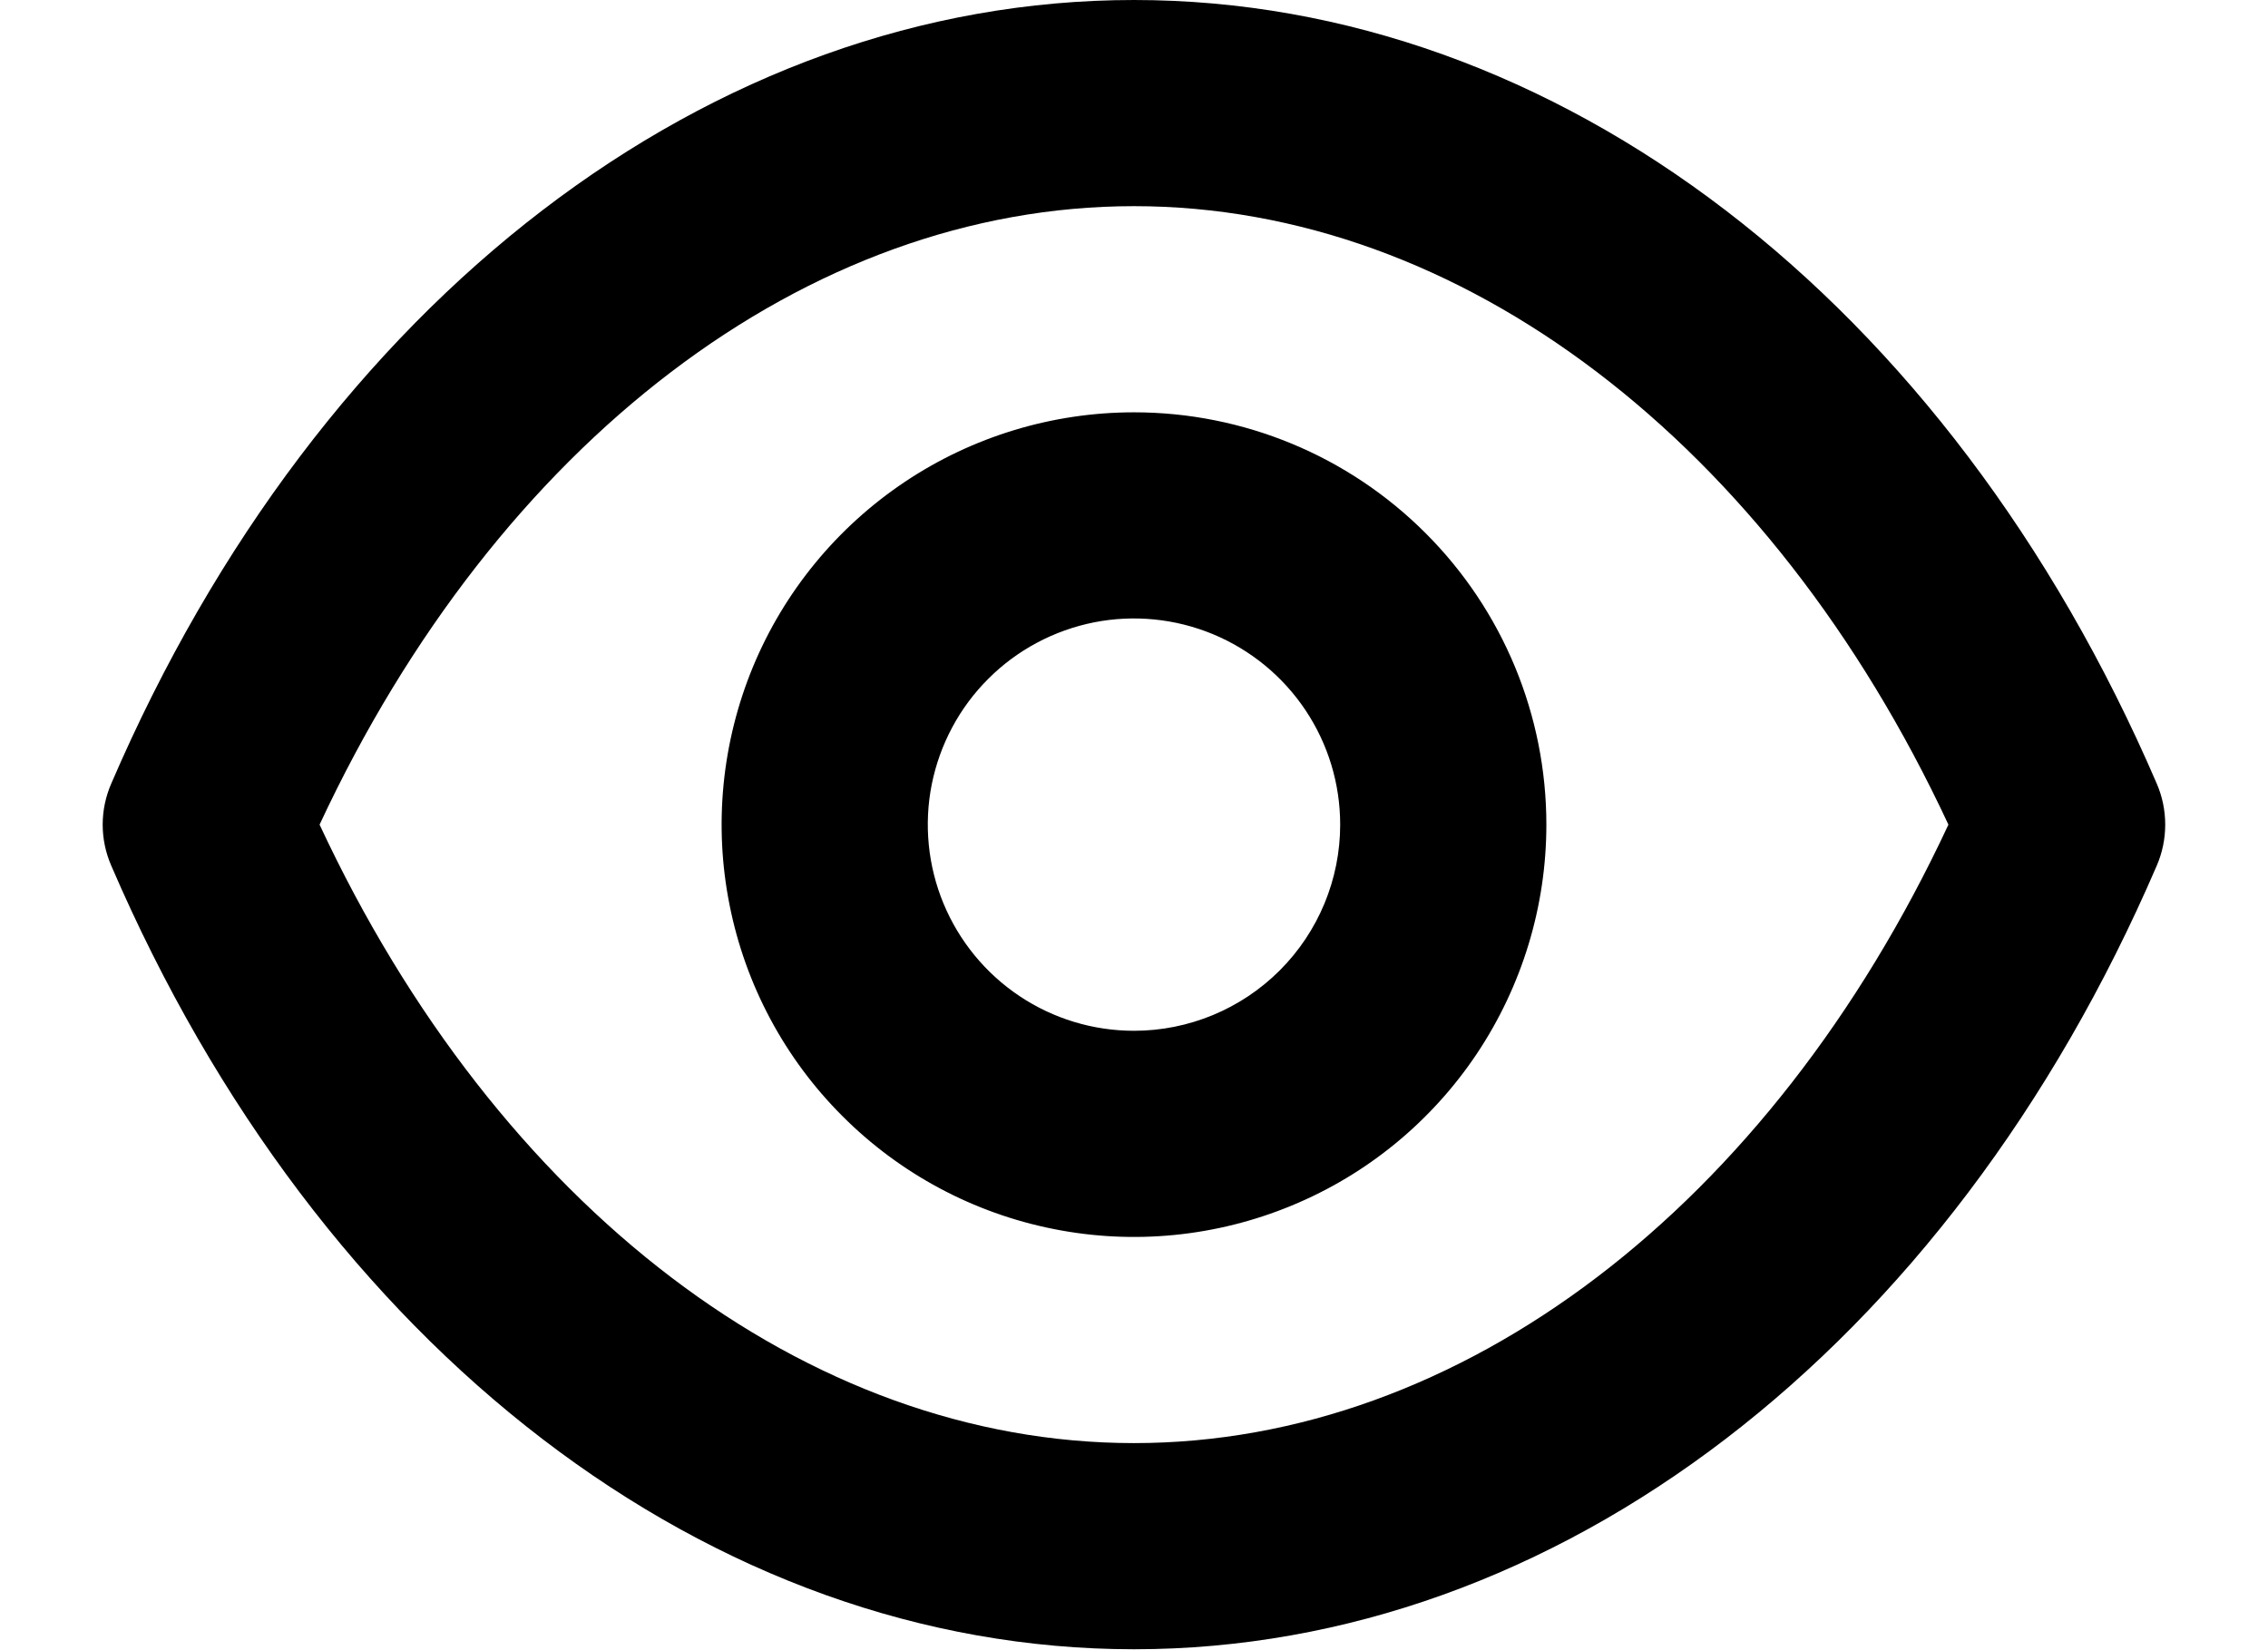
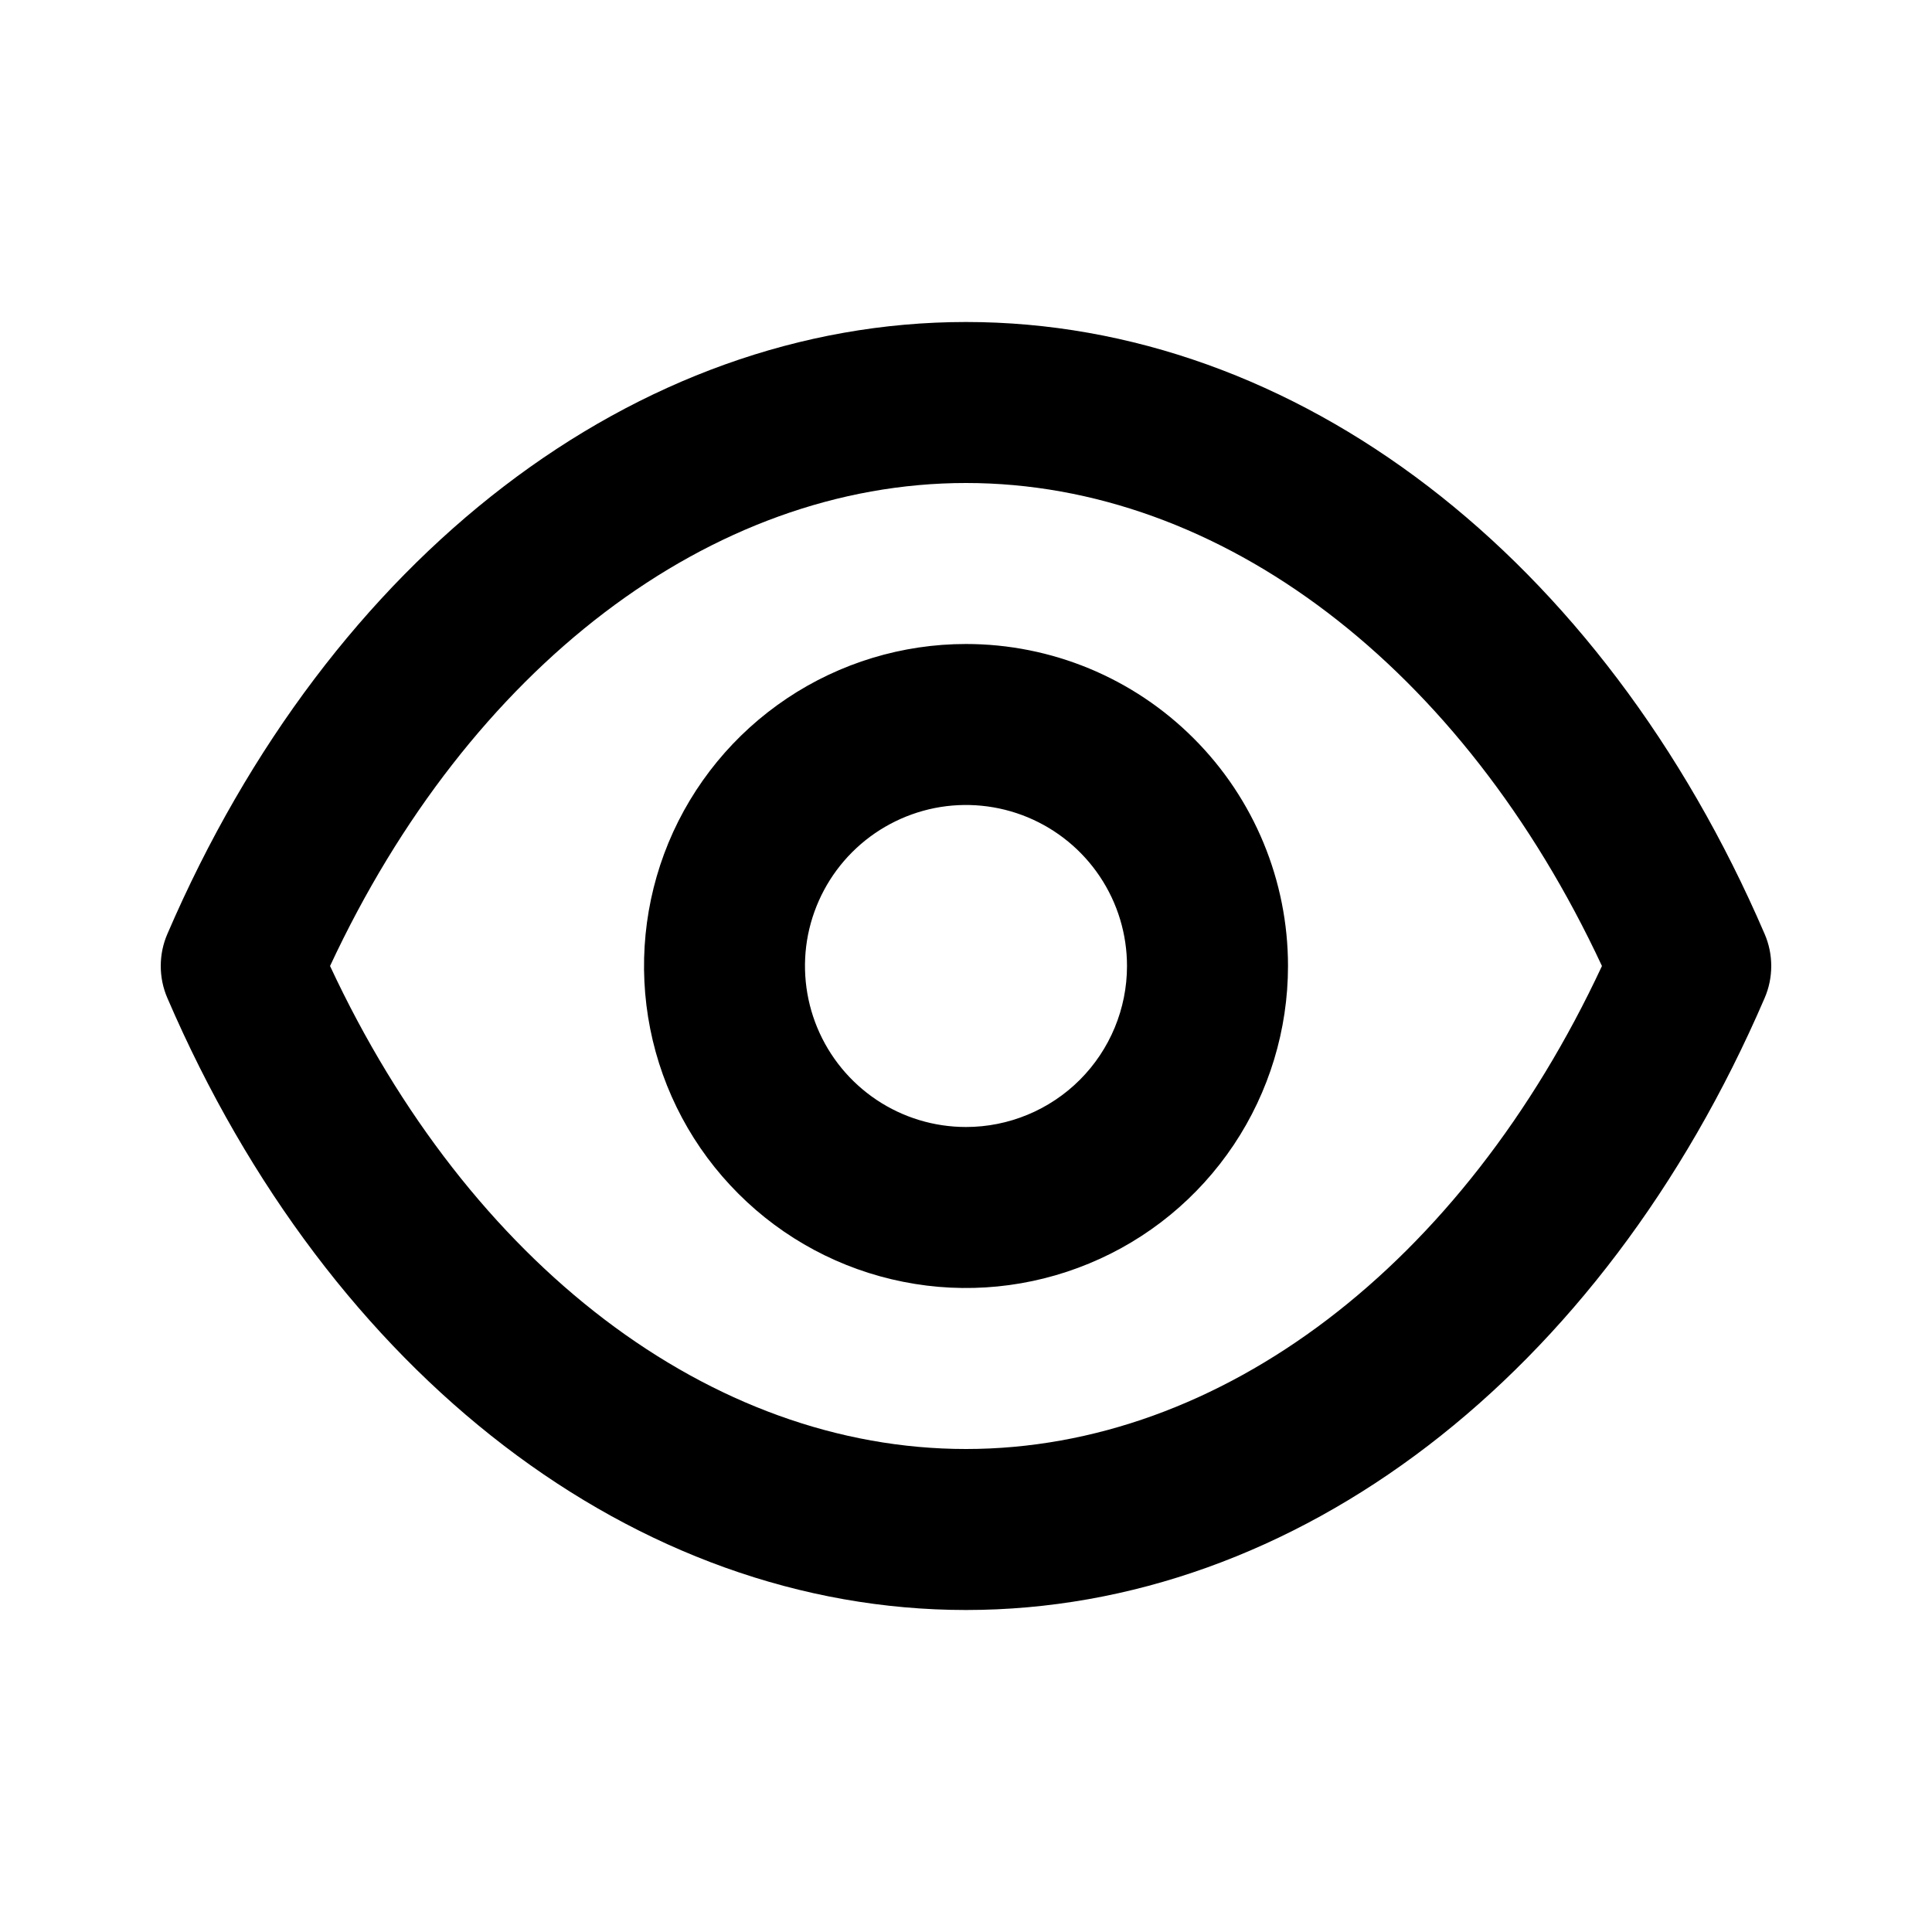
- <svg xmlns="http://www.w3.org/2000/svg" width="100%" height="100%" fill="none" viewBox="0 0 22 16">
-   <path d="M20.92 7.6C18.9 2.91 15.1 0 11 0C6.9 0 3.1 2.91 1.08 7.6C1.025 7.726 0.996 7.862 0.996 8C0.996 8.138 1.025 8.274 1.08 8.4C3.1 13.09 6.9 16 11 16C15.1 16 18.9 13.09 20.92 8.4C20.975 8.274 21.003 8.138 21.003 8C21.003 7.862 20.975 7.726 20.92 7.6ZM11 14C7.83 14 4.83 11.71 3.1 8C4.83 4.29 7.83 2 11 2C14.17 2 17.17 4.29 18.9 8C17.17 11.71 14.17 14 11 14ZM11 4C10.209 4 9.435 4.235 8.778 4.674C8.12 5.114 7.607 5.738 7.304 6.469C7.002 7.2 6.922 8.004 7.077 8.78C7.231 9.556 7.612 10.269 8.172 10.828C8.731 11.388 9.444 11.769 10.22 11.923C10.995 12.078 11.8 11.998 12.531 11.695C13.262 11.393 13.886 10.88 14.326 10.222C14.765 9.564 15 8.791 15 8C15 6.939 14.579 5.922 13.828 5.172C13.078 4.421 12.061 4 11 4ZM11 10C10.604 10 10.218 9.883 9.889 9.663C9.56 9.443 9.304 9.131 9.152 8.765C9.001 8.4 8.961 7.998 9.038 7.61C9.116 7.222 9.306 6.865 9.586 6.586C9.865 6.306 10.222 6.116 10.61 6.038C10.998 5.961 11.4 6.001 11.765 6.152C12.131 6.304 12.443 6.56 12.663 6.889C12.883 7.218 13 7.604 13 8C13 8.53 12.789 9.039 12.414 9.414C12.039 9.789 11.53 10 11 10Z" fill="currentColor" />
+ <svg xmlns="http://www.w3.org/2000/svg" viewBox="0 0 24 24" fill="none">
+   <path d="M21.92 11.6C19.9 6.91 16.1 4 12 4C7.9 4 4.1 6.91 2.08 11.6C2.025 11.726 1.997 11.862 1.997 12C1.997 12.138 2.025 12.274 2.08 12.4C4.1 17.09 7.9 20 12 20C16.1 20 19.9 17.09 21.92 12.4C21.975 12.274 22.003 12.138 22.003 12C22.003 11.862 21.975 11.726 21.92 11.6ZM12 18C8.83 18 5.83 15.71 4.1 12C5.83 8.29 8.83 6 12 6C15.17 6 18.17 8.29 19.9 12C18.17 15.71 15.17 18 12 18ZM12 8C11.209 8 10.435 8.235 9.778 8.674C9.12 9.114 8.607 9.738 8.304 10.469C8.002 11.2 7.923 12.004 8.077 12.78C8.231 13.556 8.612 14.269 9.172 14.828C9.731 15.388 10.444 15.769 11.22 15.923C11.996 16.078 12.8 15.998 13.531 15.695C14.262 15.393 14.886 14.88 15.326 14.222C15.765 13.565 16 12.791 16 12C16 10.939 15.579 9.922 14.828 9.172C14.078 8.421 13.061 8 12 8ZM12 14C11.604 14 11.218 13.883 10.889 13.663C10.56 13.443 10.304 13.131 10.152 12.765C10.001 12.4 9.961 11.998 10.038 11.61C10.116 11.222 10.306 10.866 10.586 10.586C10.866 10.306 11.222 10.116 11.61 10.038C11.998 9.961 12.4 10.001 12.765 10.152C13.131 10.304 13.443 10.56 13.663 10.889C13.883 11.218 14 11.604 14 12C14 12.53 13.789 13.039 13.414 13.414C13.039 13.789 12.53 14 12 14Z" fill="currentColor" />
</svg>
